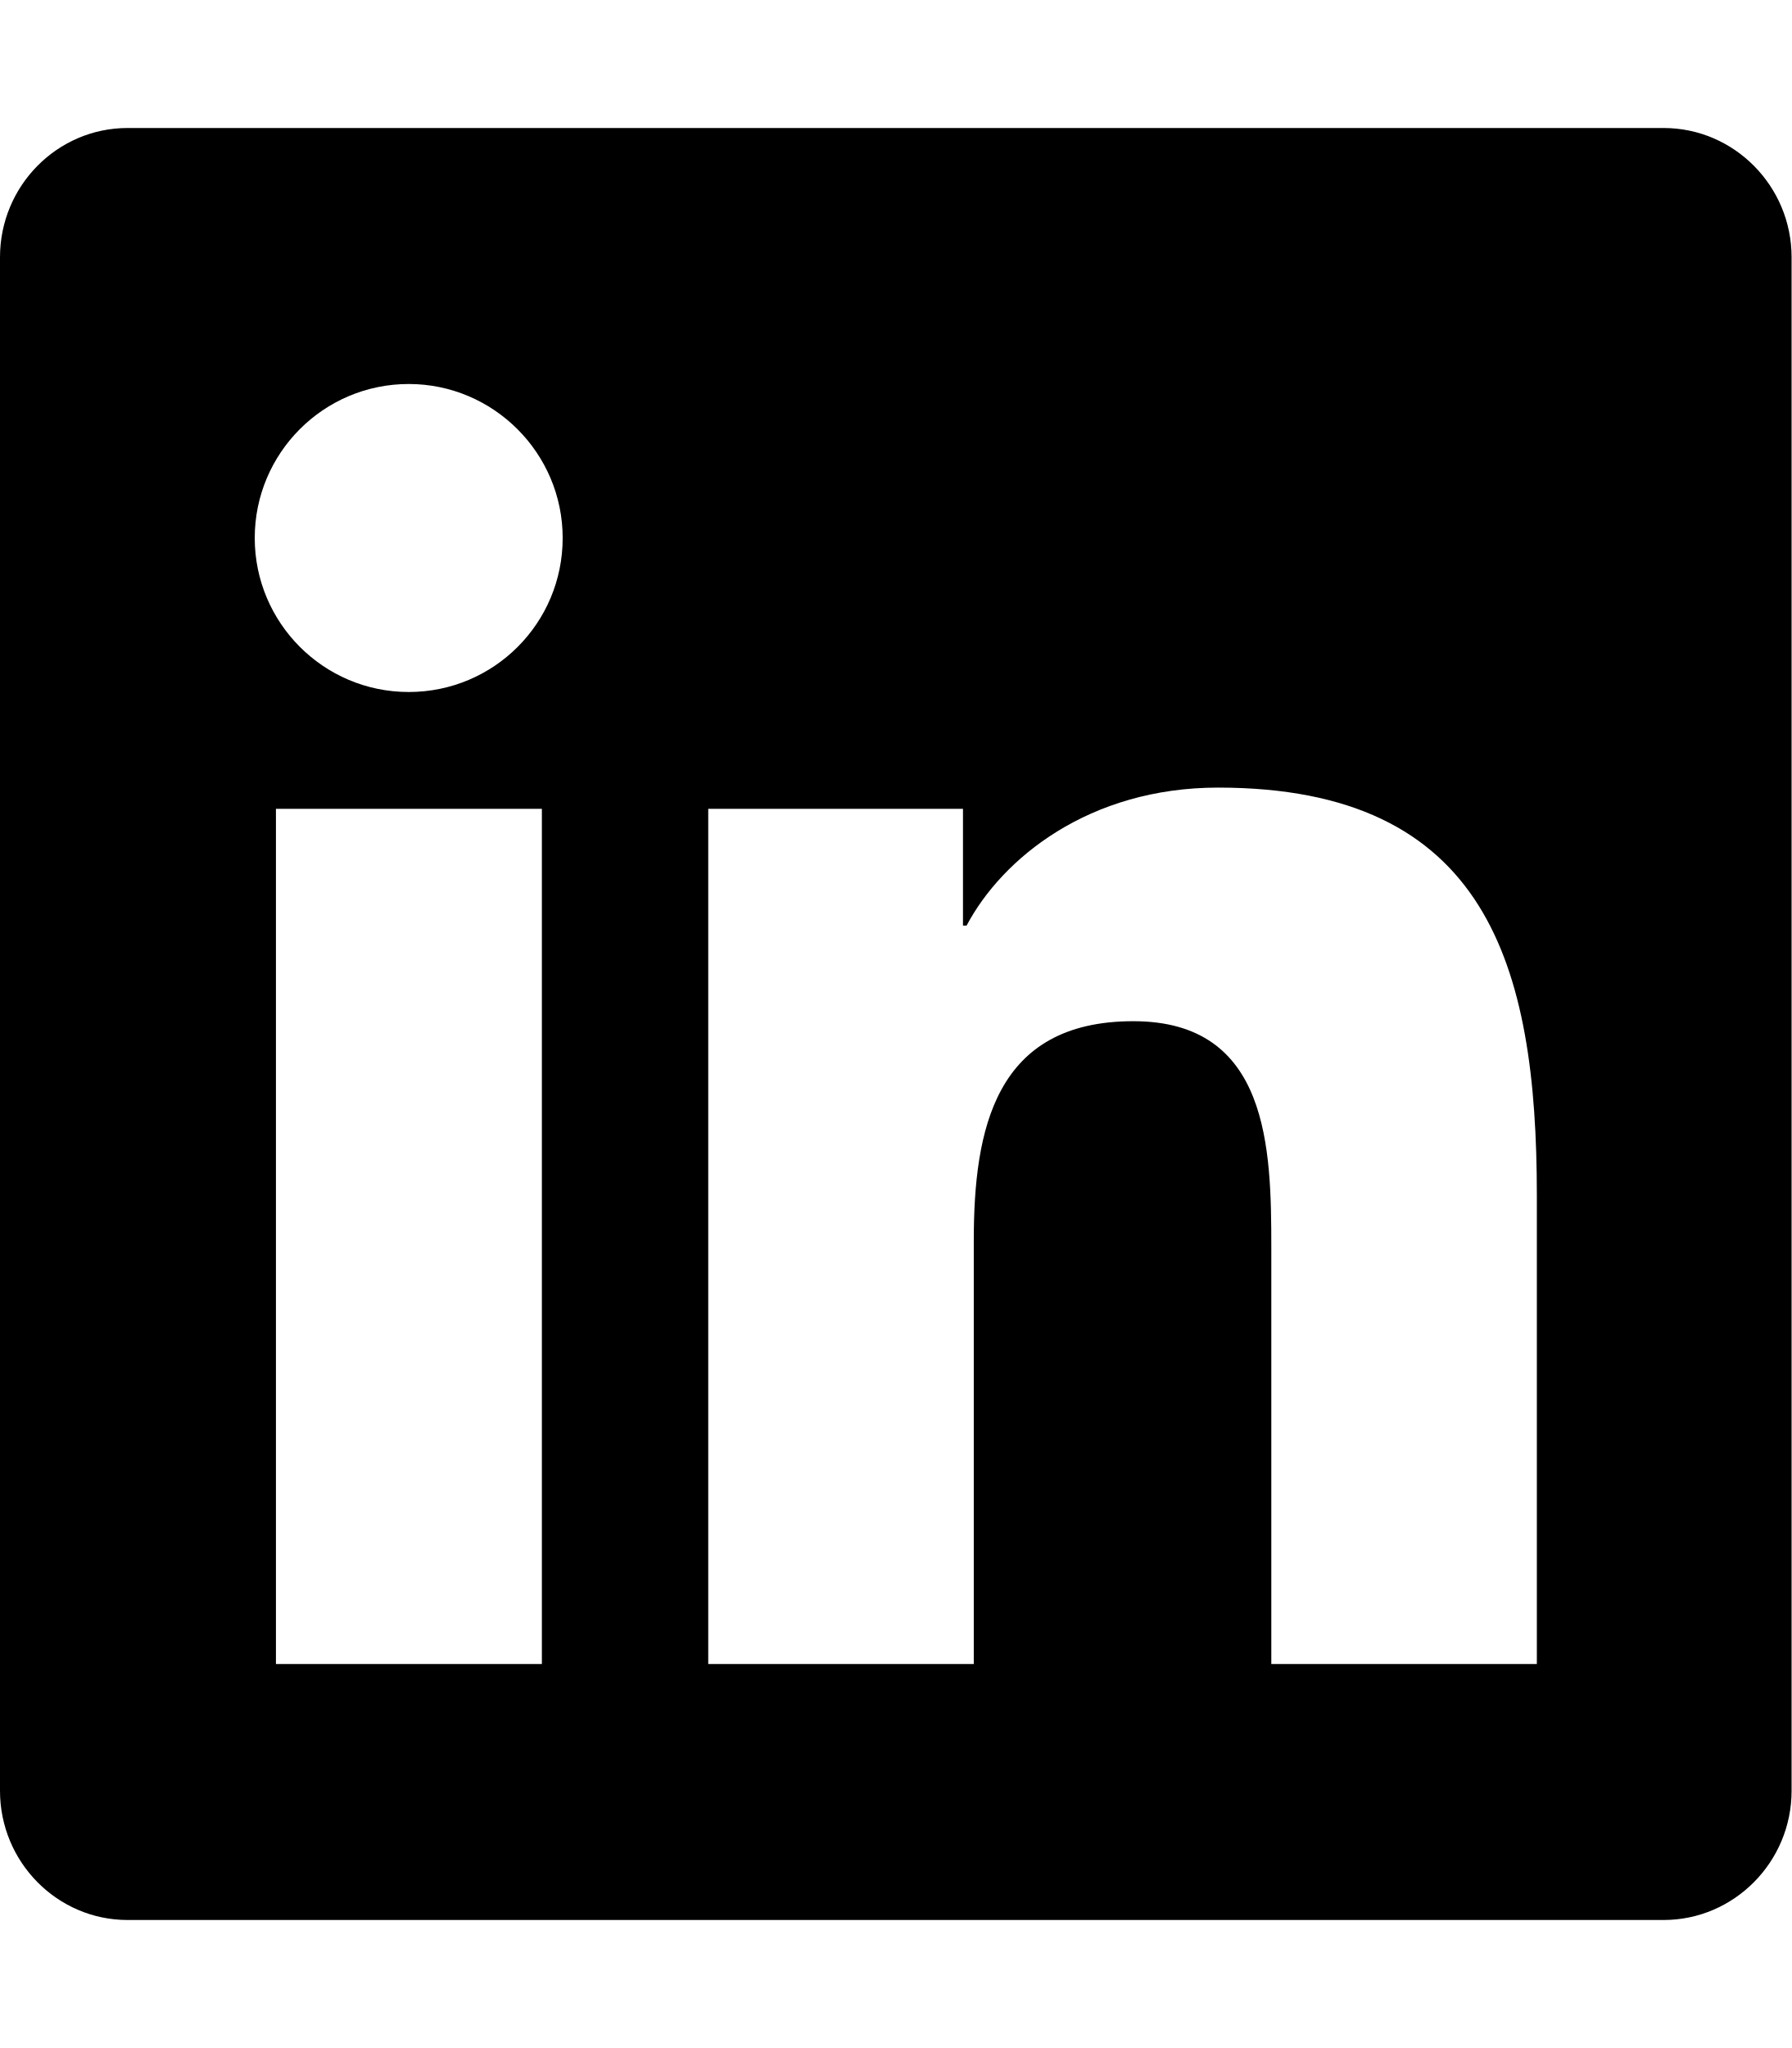
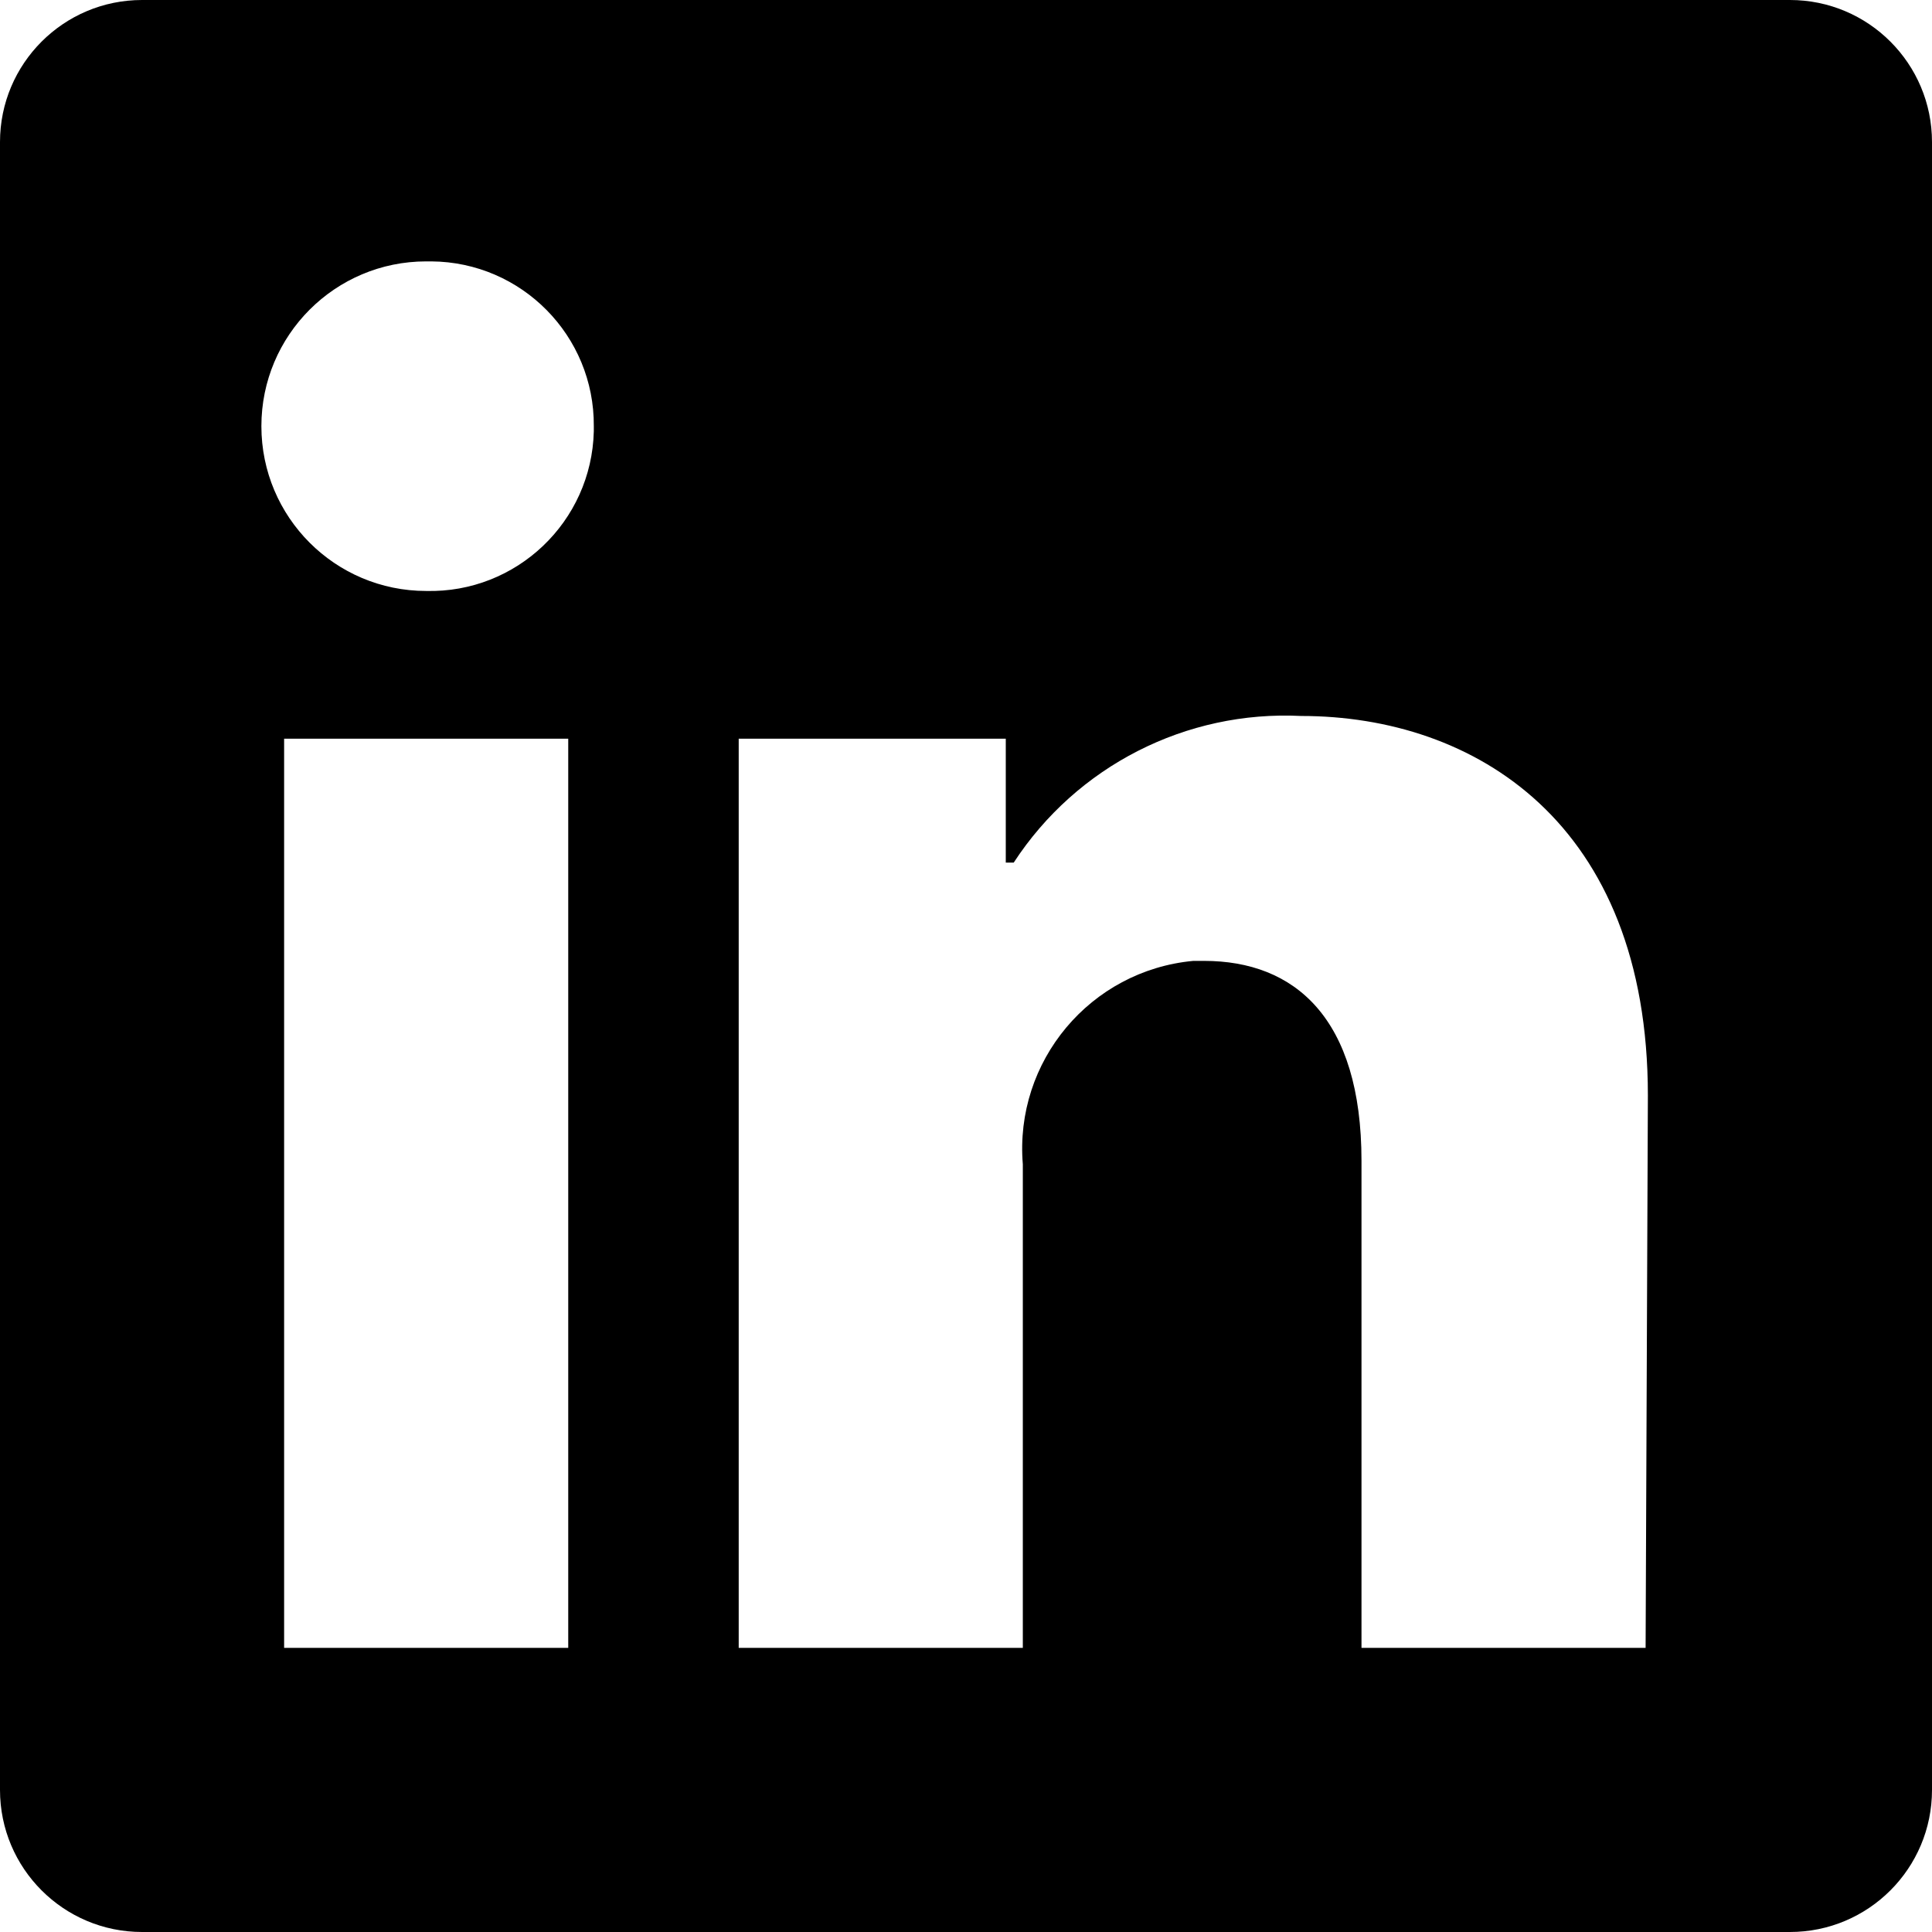
- <svg xmlns="http://www.w3.org/2000/svg" viewBox="0 0 448 512">
-   <path d="M416 32H31.9C14.3 32 0 46.5 0 64.3v383.4C0 465.5 14.3 480 31.9 480H416c17.6 0 32-14.5 32-32.3V64.3c0-17.8-14.4-32.3-32-32.3zM135.4 416H69V202.2h66.5V416zm-33.2-243c-21.3 0-38.5-17.3-38.5-38.5S80.9 96 102.2 96c21.2 0 38.5 17.3 38.5 38.5 0 21.3-17.2 38.5-38.5 38.5zm282.1 243h-66.4V312c0-24.8-.5-56.7-34.5-56.7-34.6 0-39.9 27-39.9 54.9V416h-66.4V202.2h63.7v29.2h.9c8.9-16.8 30.6-34.5 62.9-34.5 67.2 0 79.7 44.3 79.7 101.9V416z" />
+ <svg xmlns="http://www.w3.org/2000/svg" style="color-scheme: light dark;" viewBox="0 0 34 34" aria-label="LinkedIn">
+   <path fill="light-dark(#000,#fff)" d="M34 2.5v29a2.5 2.5 0 0 1-2.5 2.5h-29A2.5 2.5 0 0 1 0 31.5v-29A2.5 2.5 0 0 1 2.5 0h29A2.5 2.5 0 0 1 34 2.5M10 13H5v16h5zm0.45-5.5a2.88 2.88 0 0 0-2.86-2.9H7.5a2.9 2.9 0 0 0 0 5.8 2.88 2.88 0 0 0 2.95-2.81zM29 19.28c0-4.81-3.06-6.68-6.1-6.68a5.7 5.7 0 0 0-5.06 2.58h-0.14V13H13v16h5v-8.51a3.32 3.32 0 0 1 3-3.58h0.19c1.59 0 2.77 1 2.77 3.52V29h5z" />
</svg>
